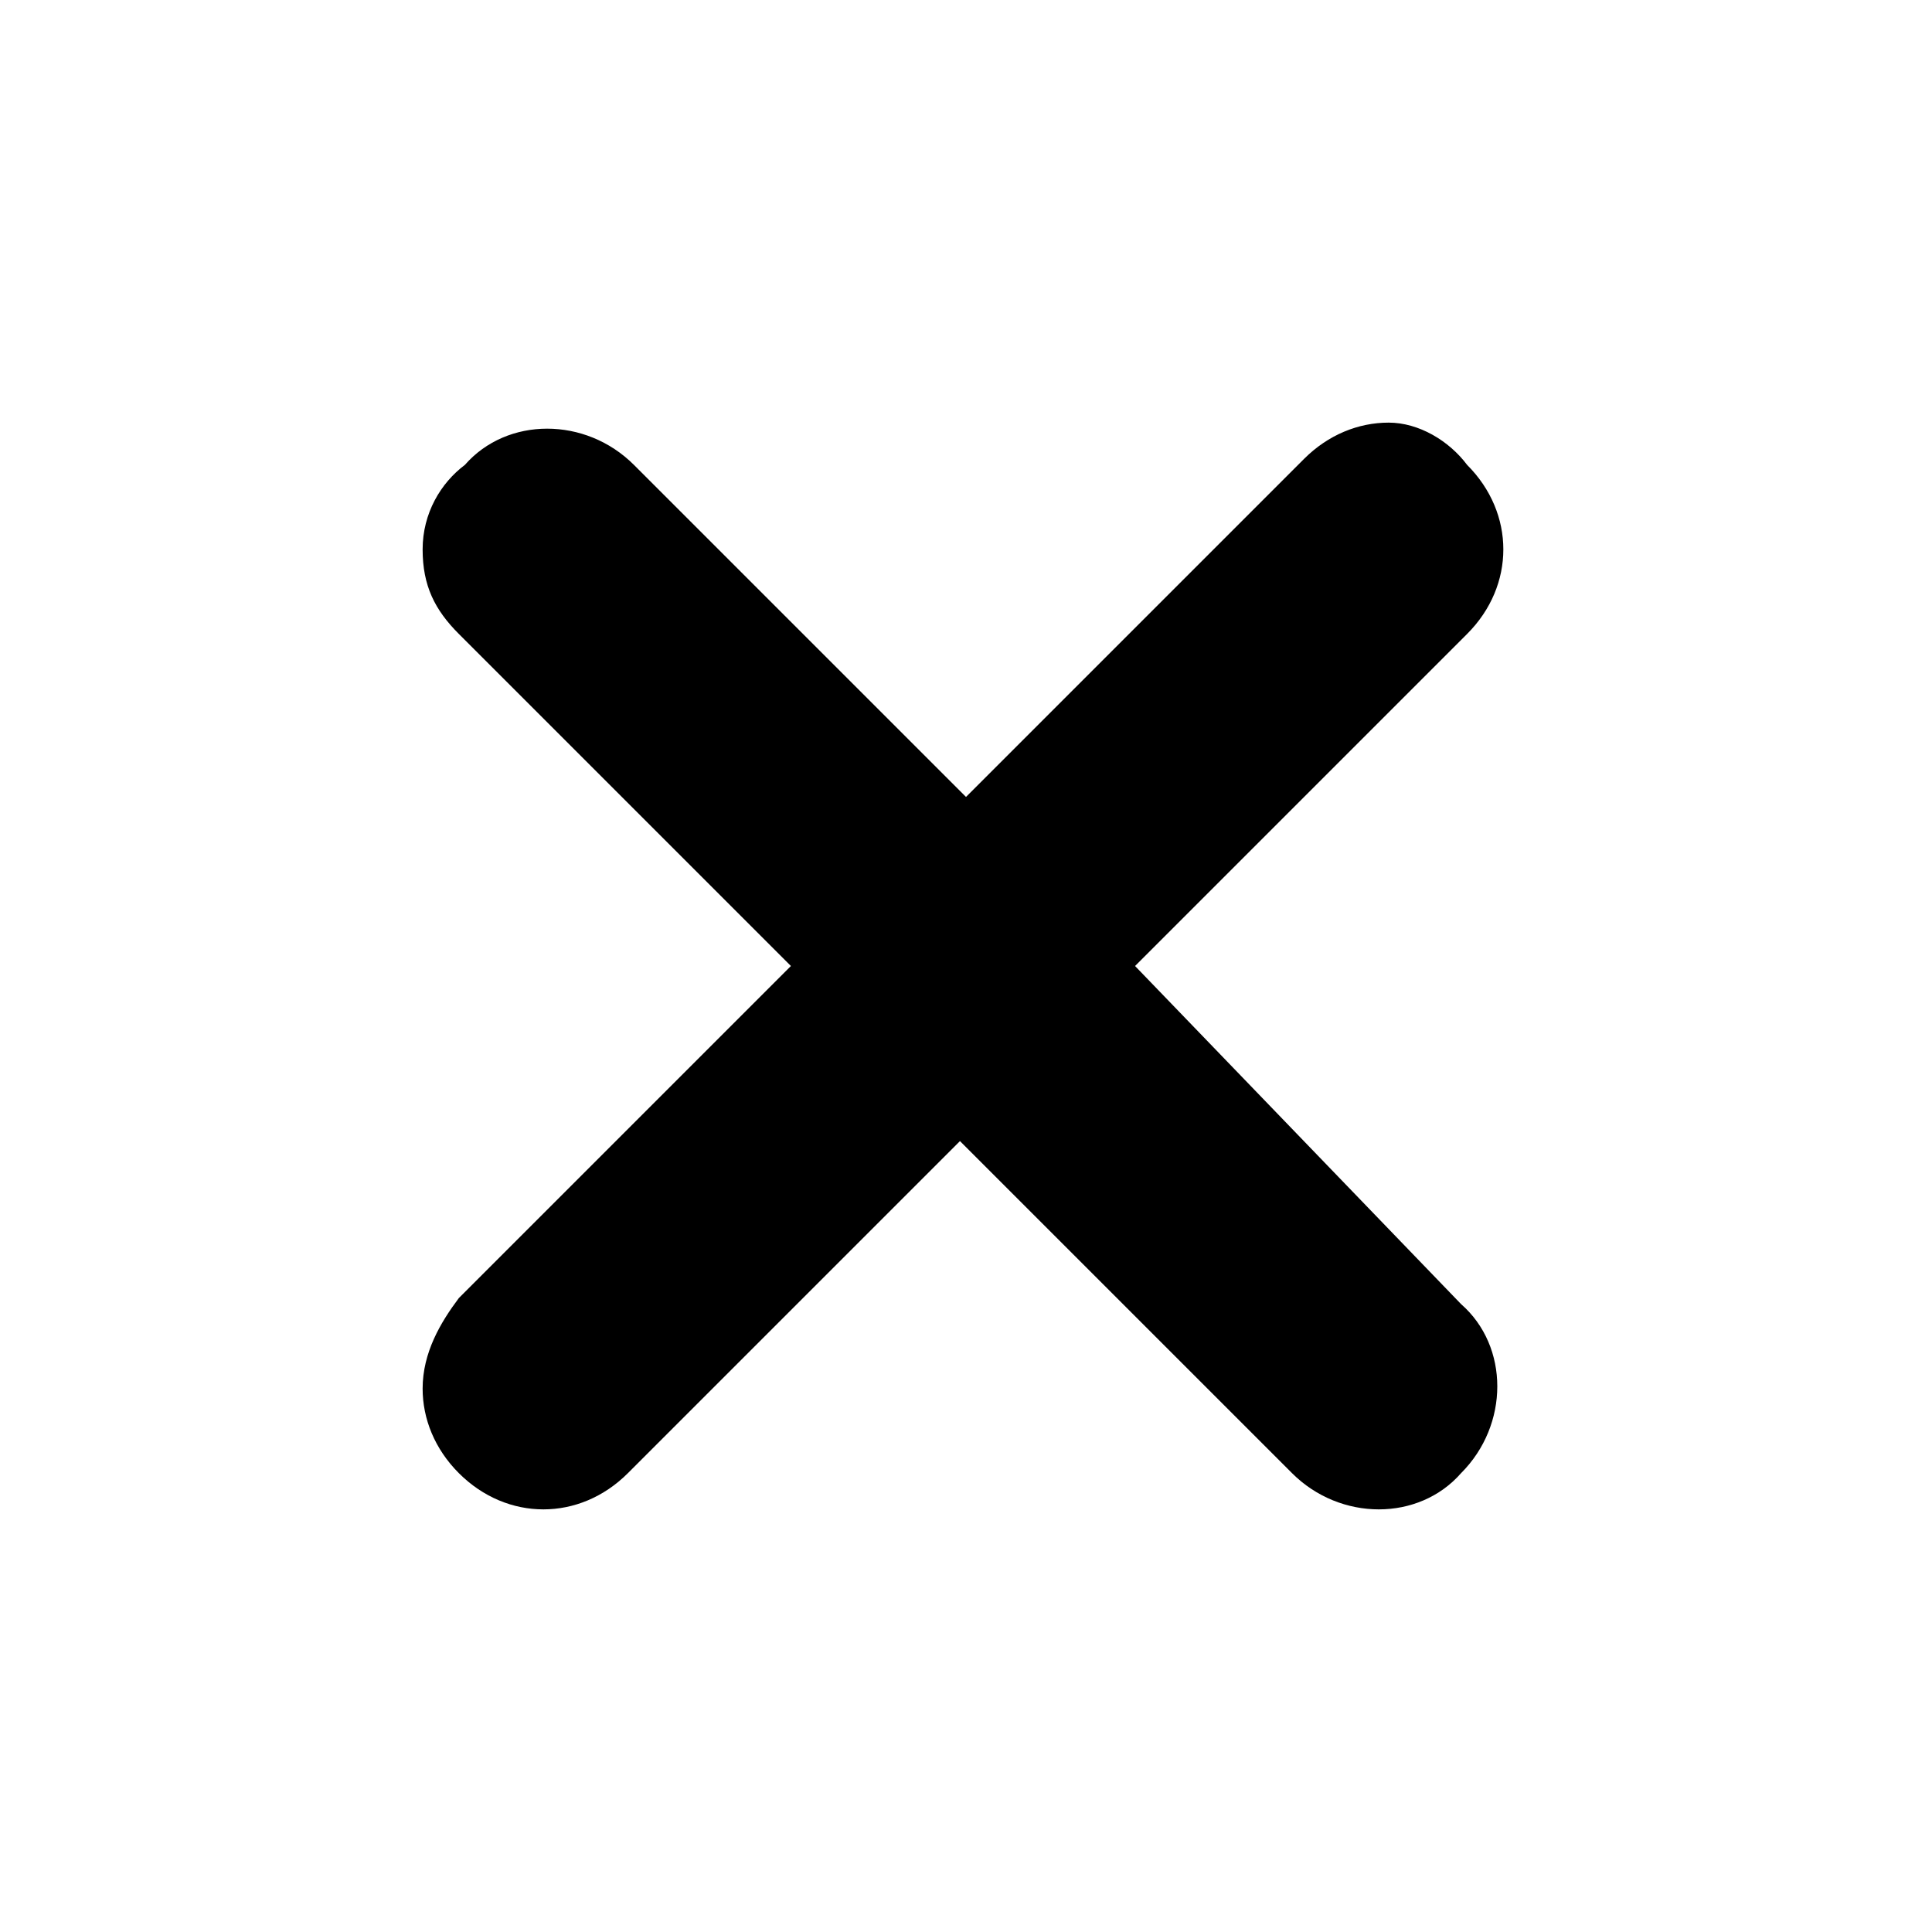
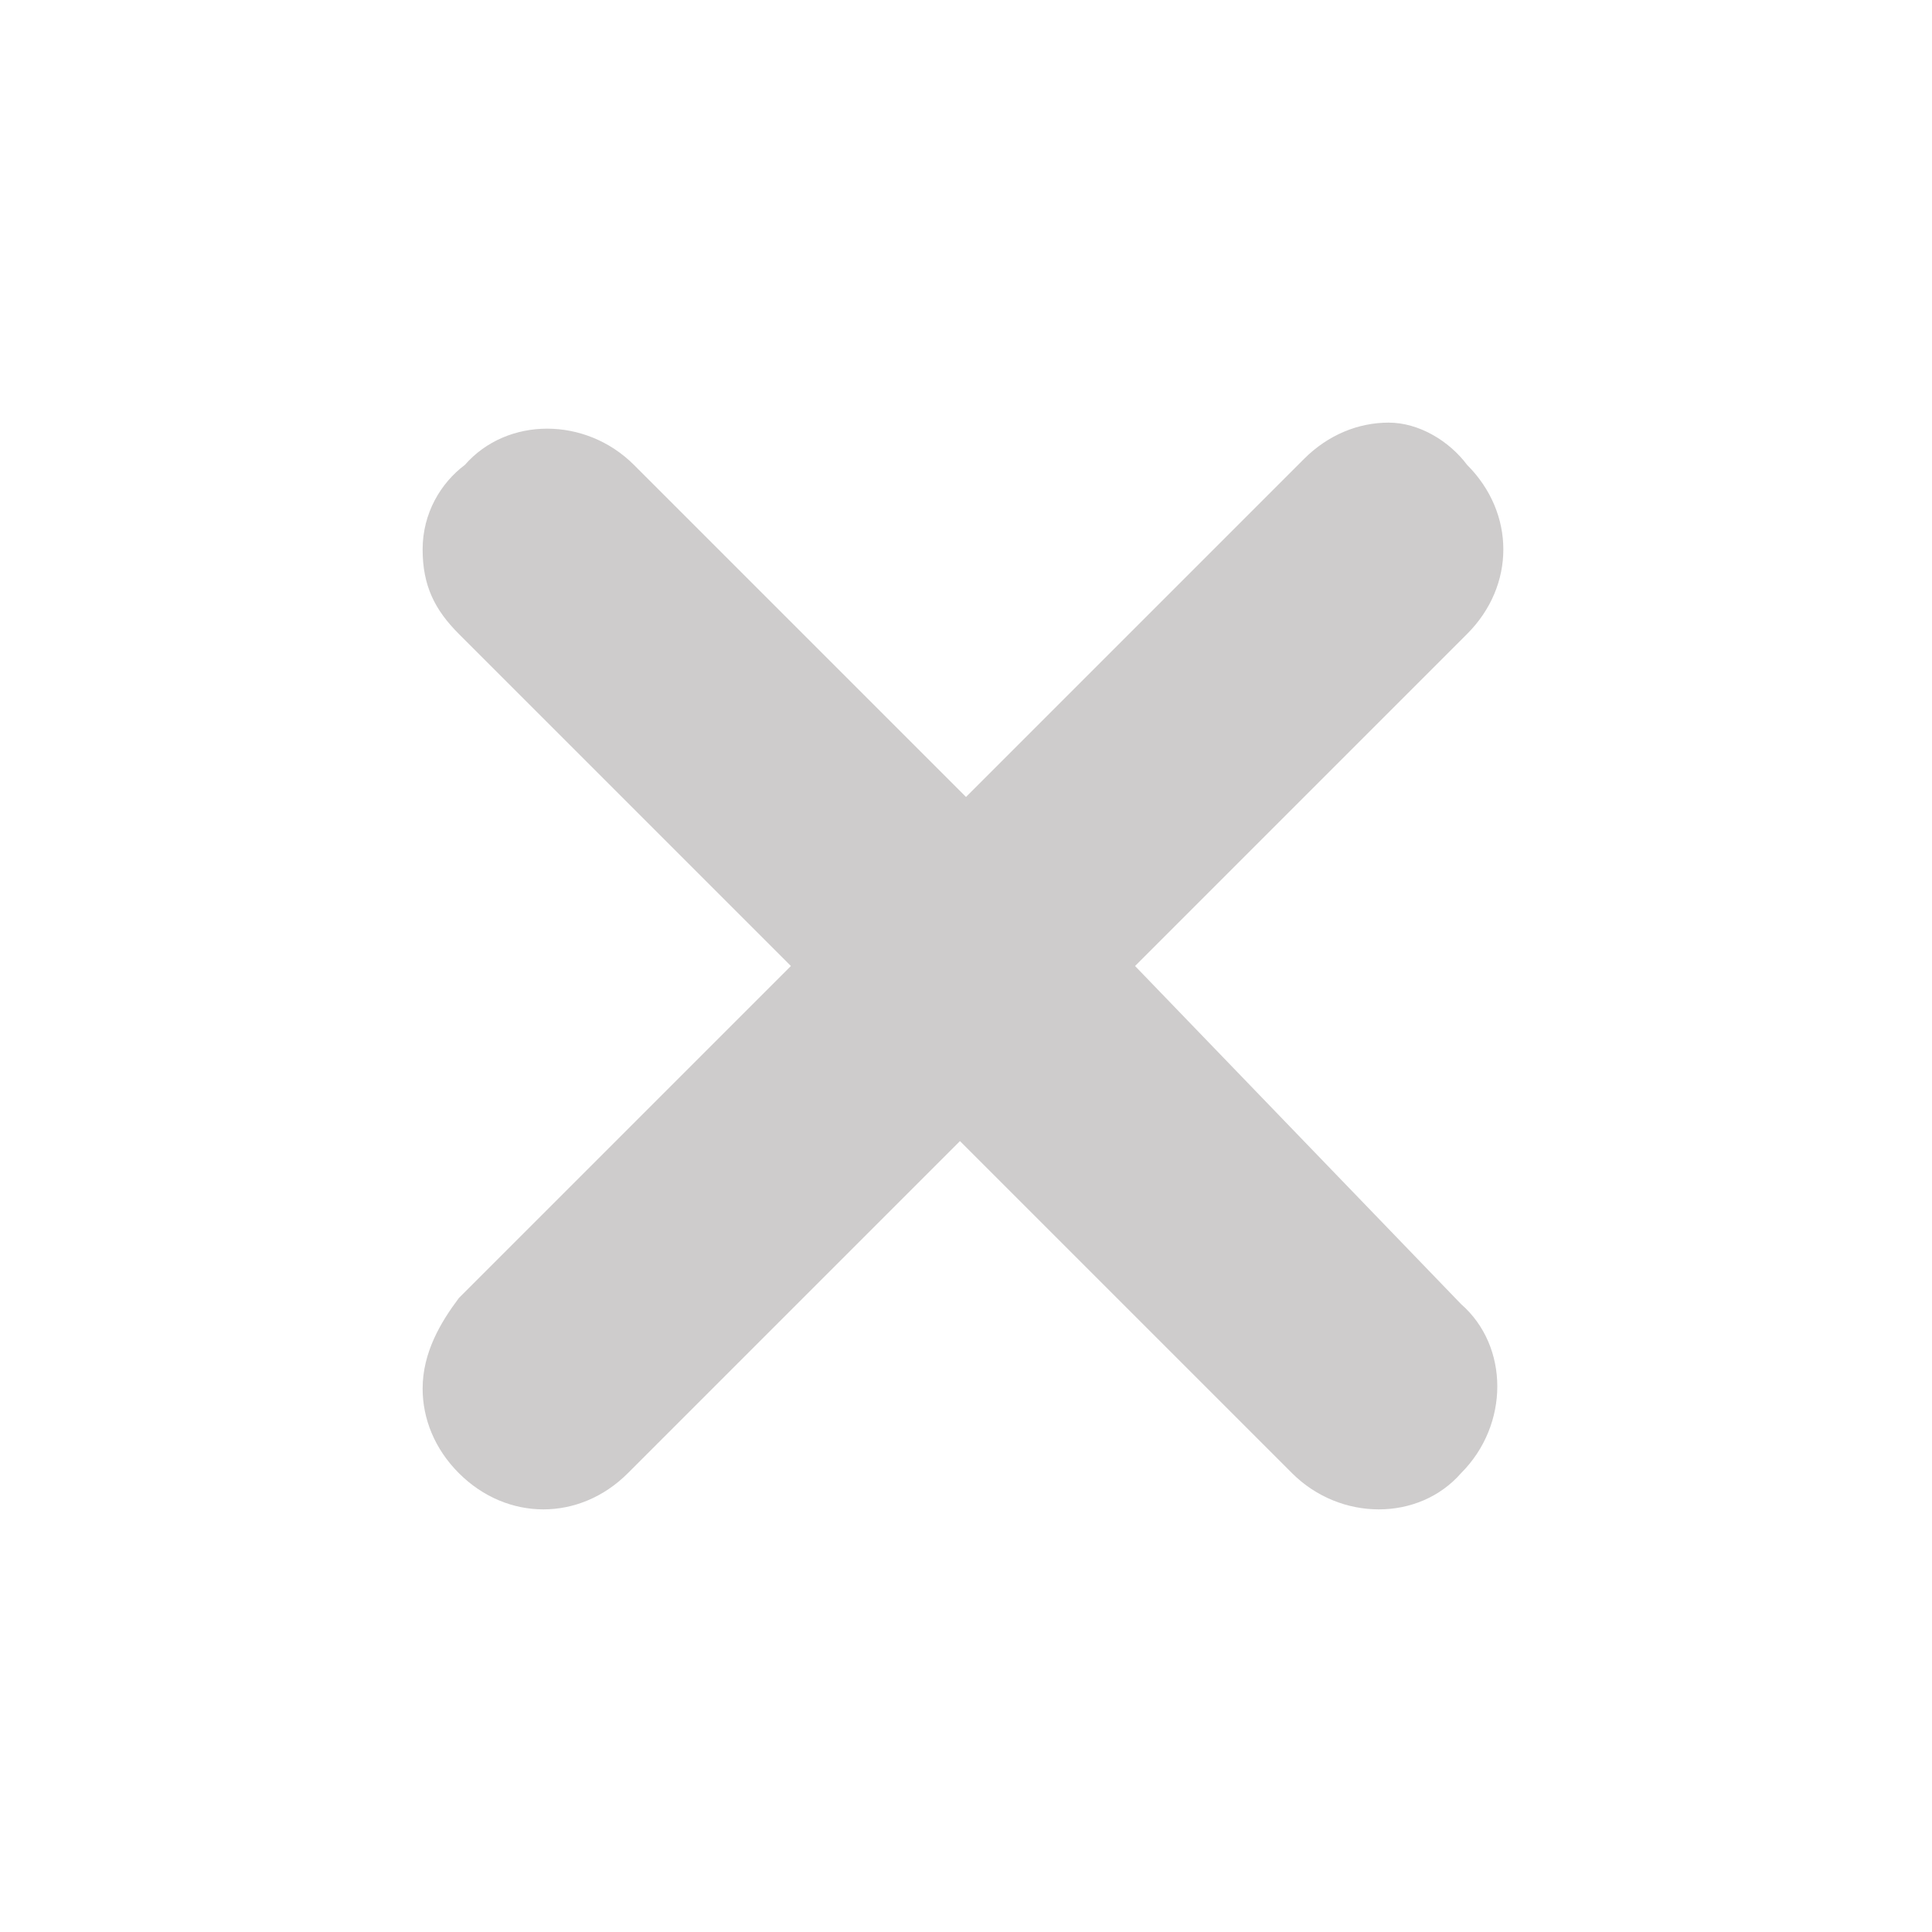
- <svg xmlns="http://www.w3.org/2000/svg" fill="#000000" viewBox="0 0 32 32">
+ <svg xmlns="http://www.w3.org/2000/svg" fill="#cecccc" viewBox="0 0 32 32">
  <g id="SVGRepo_bgCarrier" stroke-width="0" />
  <g id="SVGRepo_tracerCarrier" stroke-linecap="round" stroke-linejoin="round" />
  <g id="SVGRepo_iconCarrier">
    <path d="M18.8,16l5.5-5.5c0.8-0.8,0.8-2,0-2.8l0,0C24,7.3,23.5,7,23,7c-0.5,0-1,0.2-1.4,0.6L16,13.2l-5.5-5.5 c-0.8-0.8-2.1-0.8-2.8,0C7.3,8,7,8.5,7,9.1s0.2,1,0.6,1.4l5.5,5.5l-5.5,5.5C7.3,21.9,7,22.4,7,23c0,0.5,0.2,1,0.6,1.4 C8,24.8,8.5,25,9,25c0.5,0,1-0.2,1.4-0.6l5.5-5.5l5.5,5.5c0.8,0.8,2.1,0.8,2.8,0c0.8-0.8,0.8-2.1,0-2.8L18.8,16z" />
  </g>
</svg>
